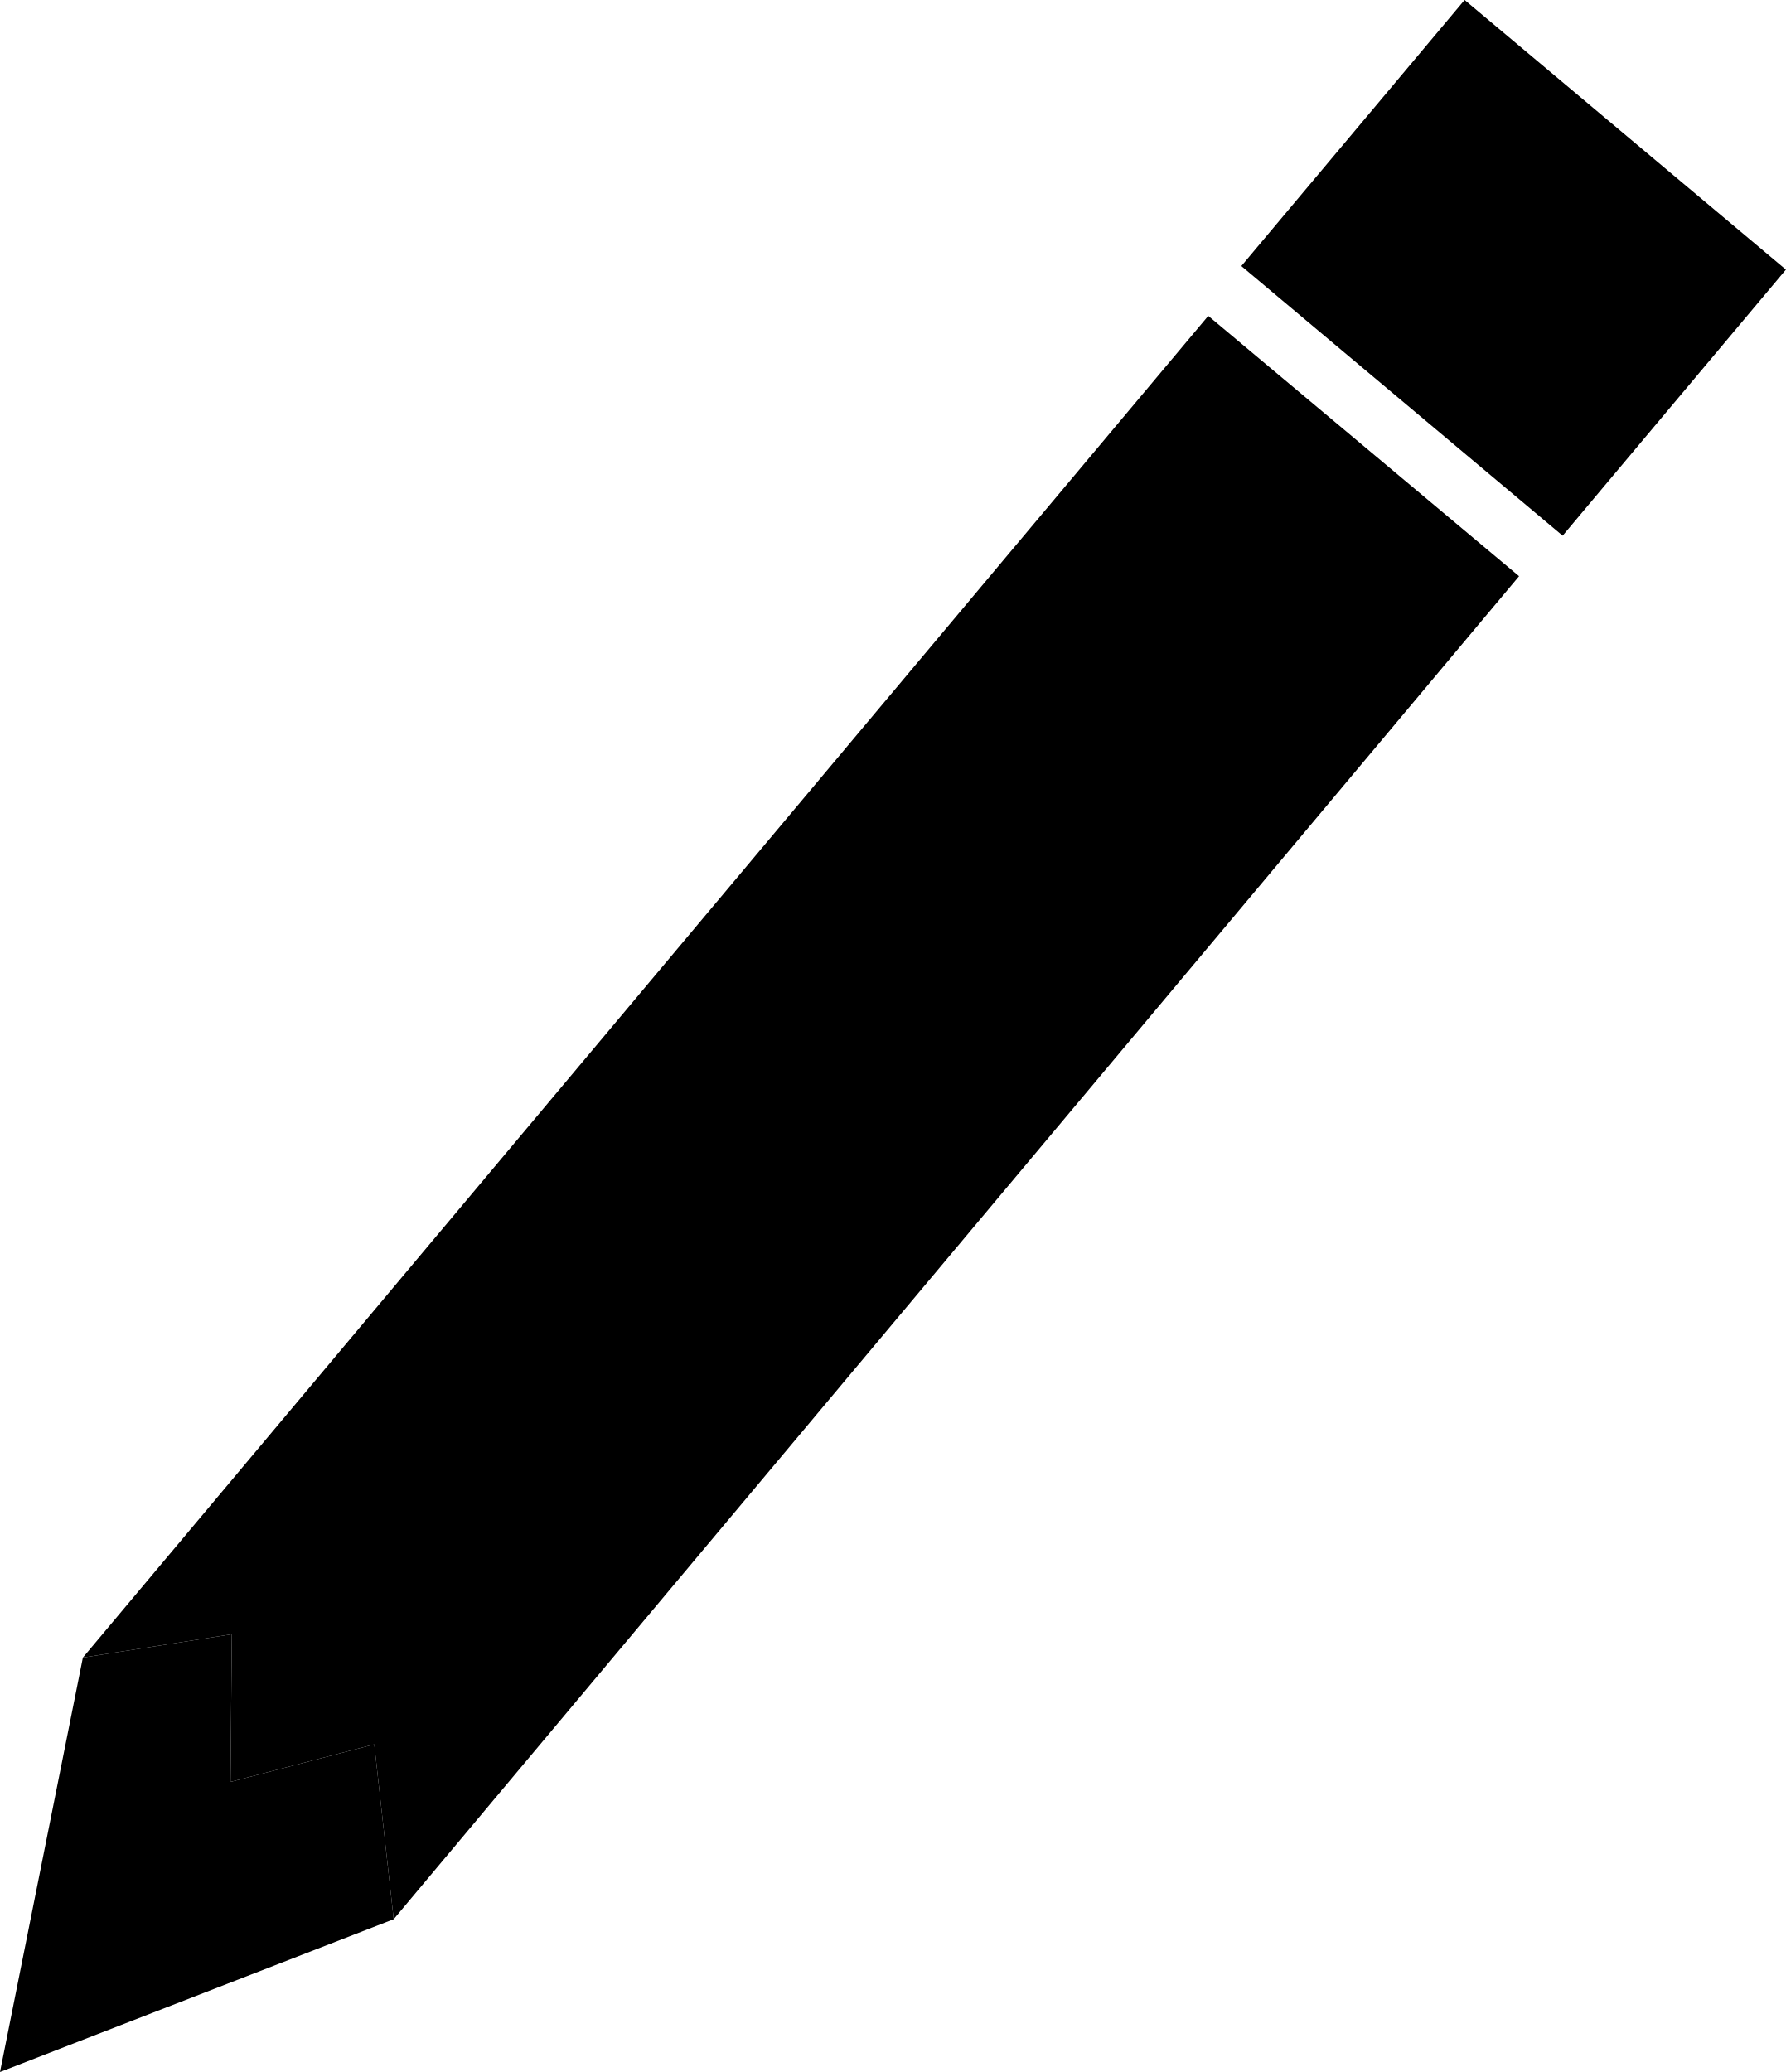
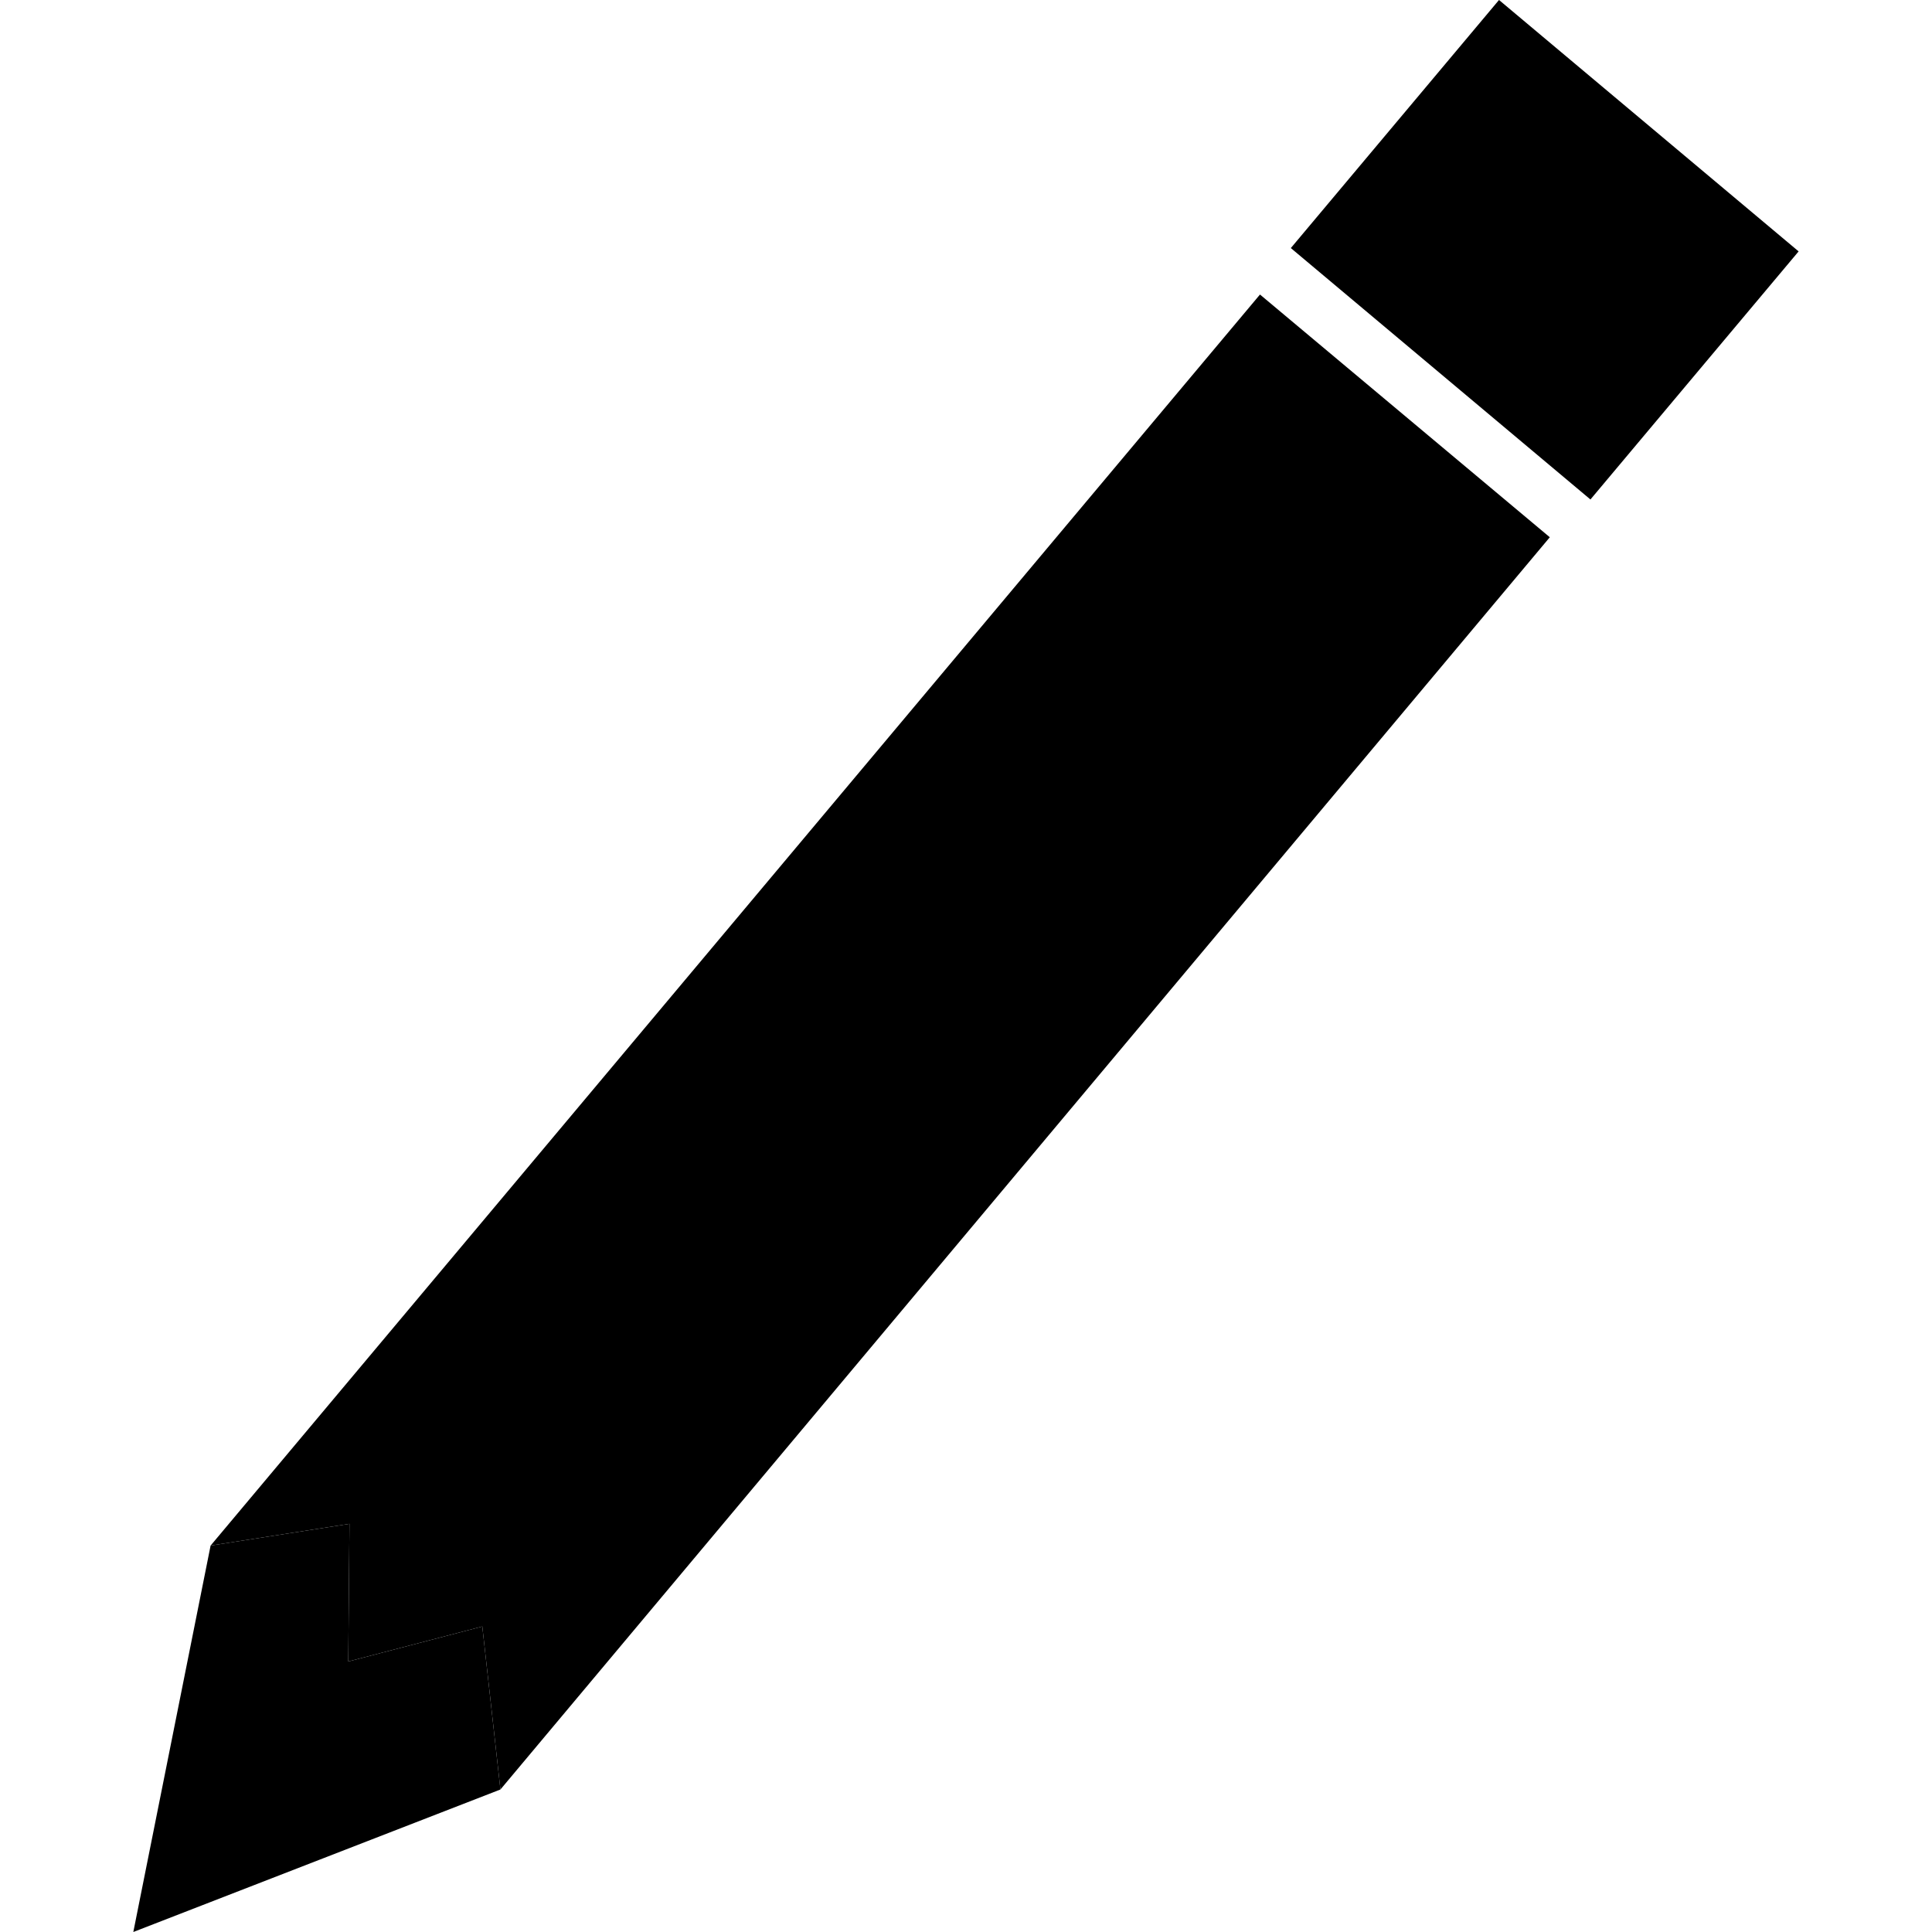
- <svg xmlns="http://www.w3.org/2000/svg" width="13.791" height="15.999" viewBox="0 0 13.791 15.999">
+ <svg xmlns="http://www.w3.org/2000/svg" width="1em" height="1em" viewBox="0 0 13.791 15.999">
  <polygon points="11.73 4.449 3.04 14.819 2.89 13.469 1.78 13.759 1.79 12.619 0.64 12.799 9.33 2.439 11.73 4.449" />
  <rect x="11.069" y="0.728" width="3.239" height="2.682" transform="matrix(0.766, 0.6428, -0.6428, 0.766, 3.2985, -7.673)" />
  <polygon points="3.04 14.819 0 15.999 0.64 12.799 1.79 12.619 1.78 13.759 2.89 13.469 3.04 14.819" />
</svg>
